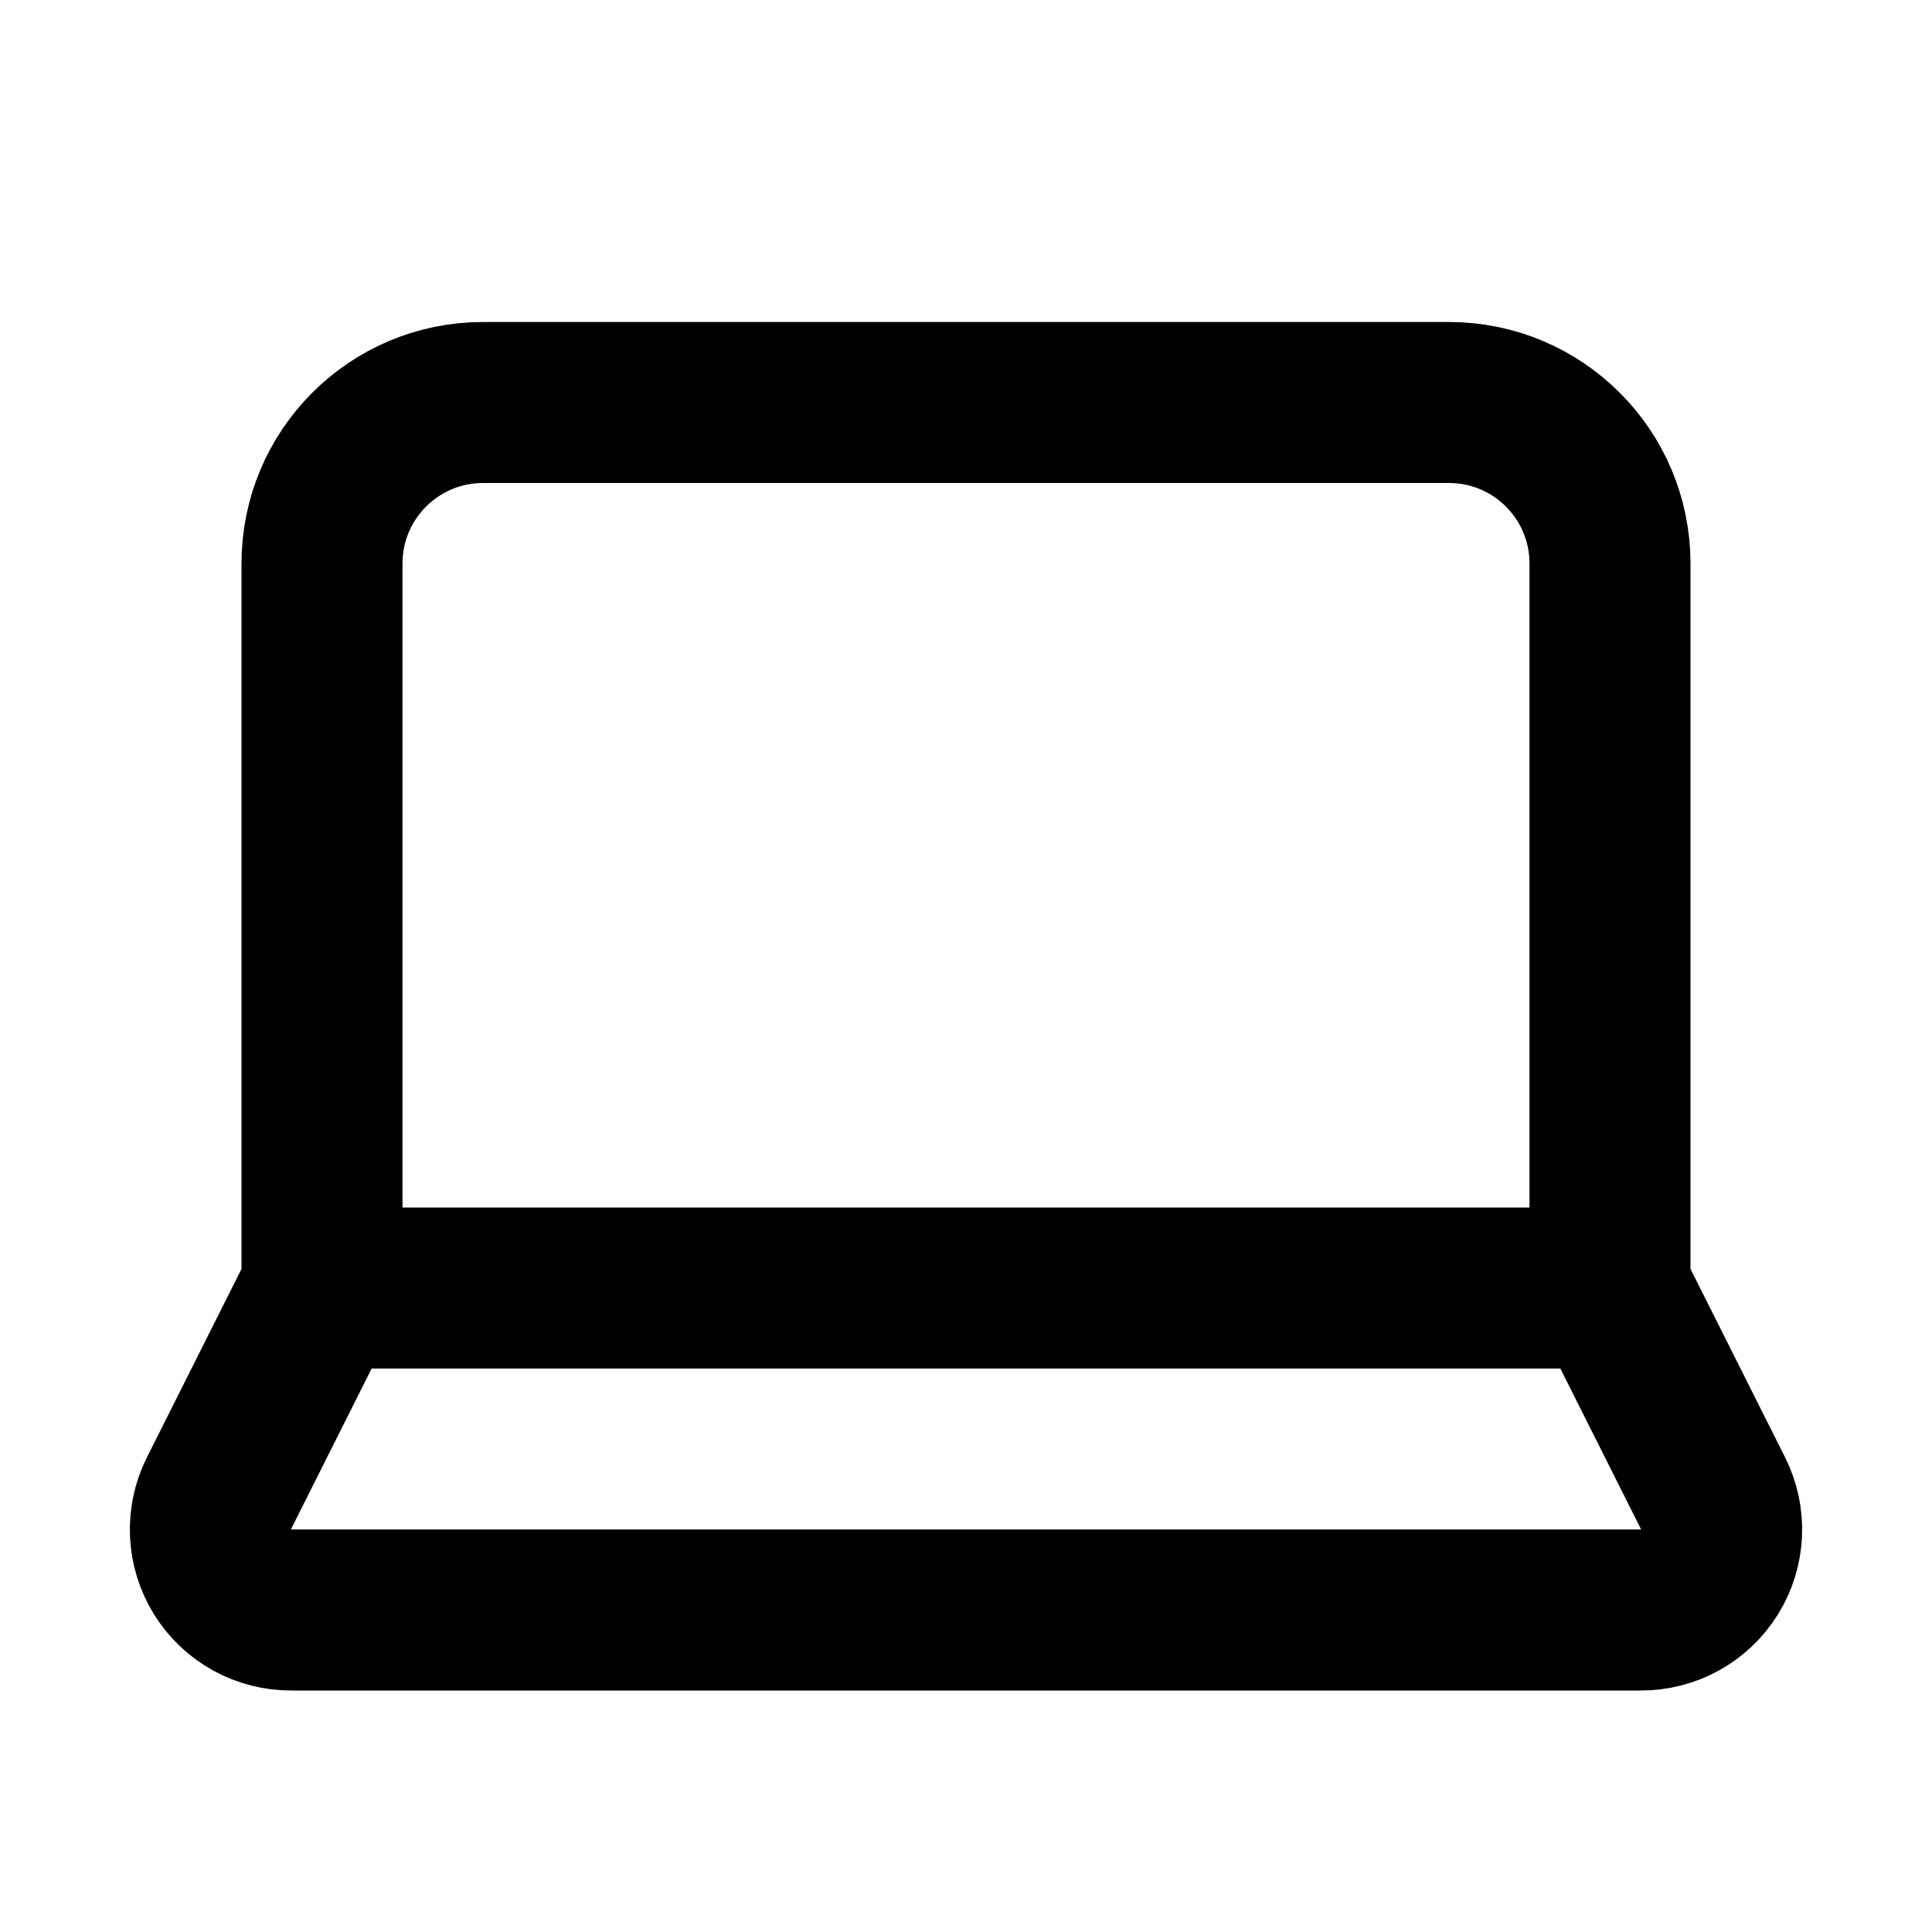
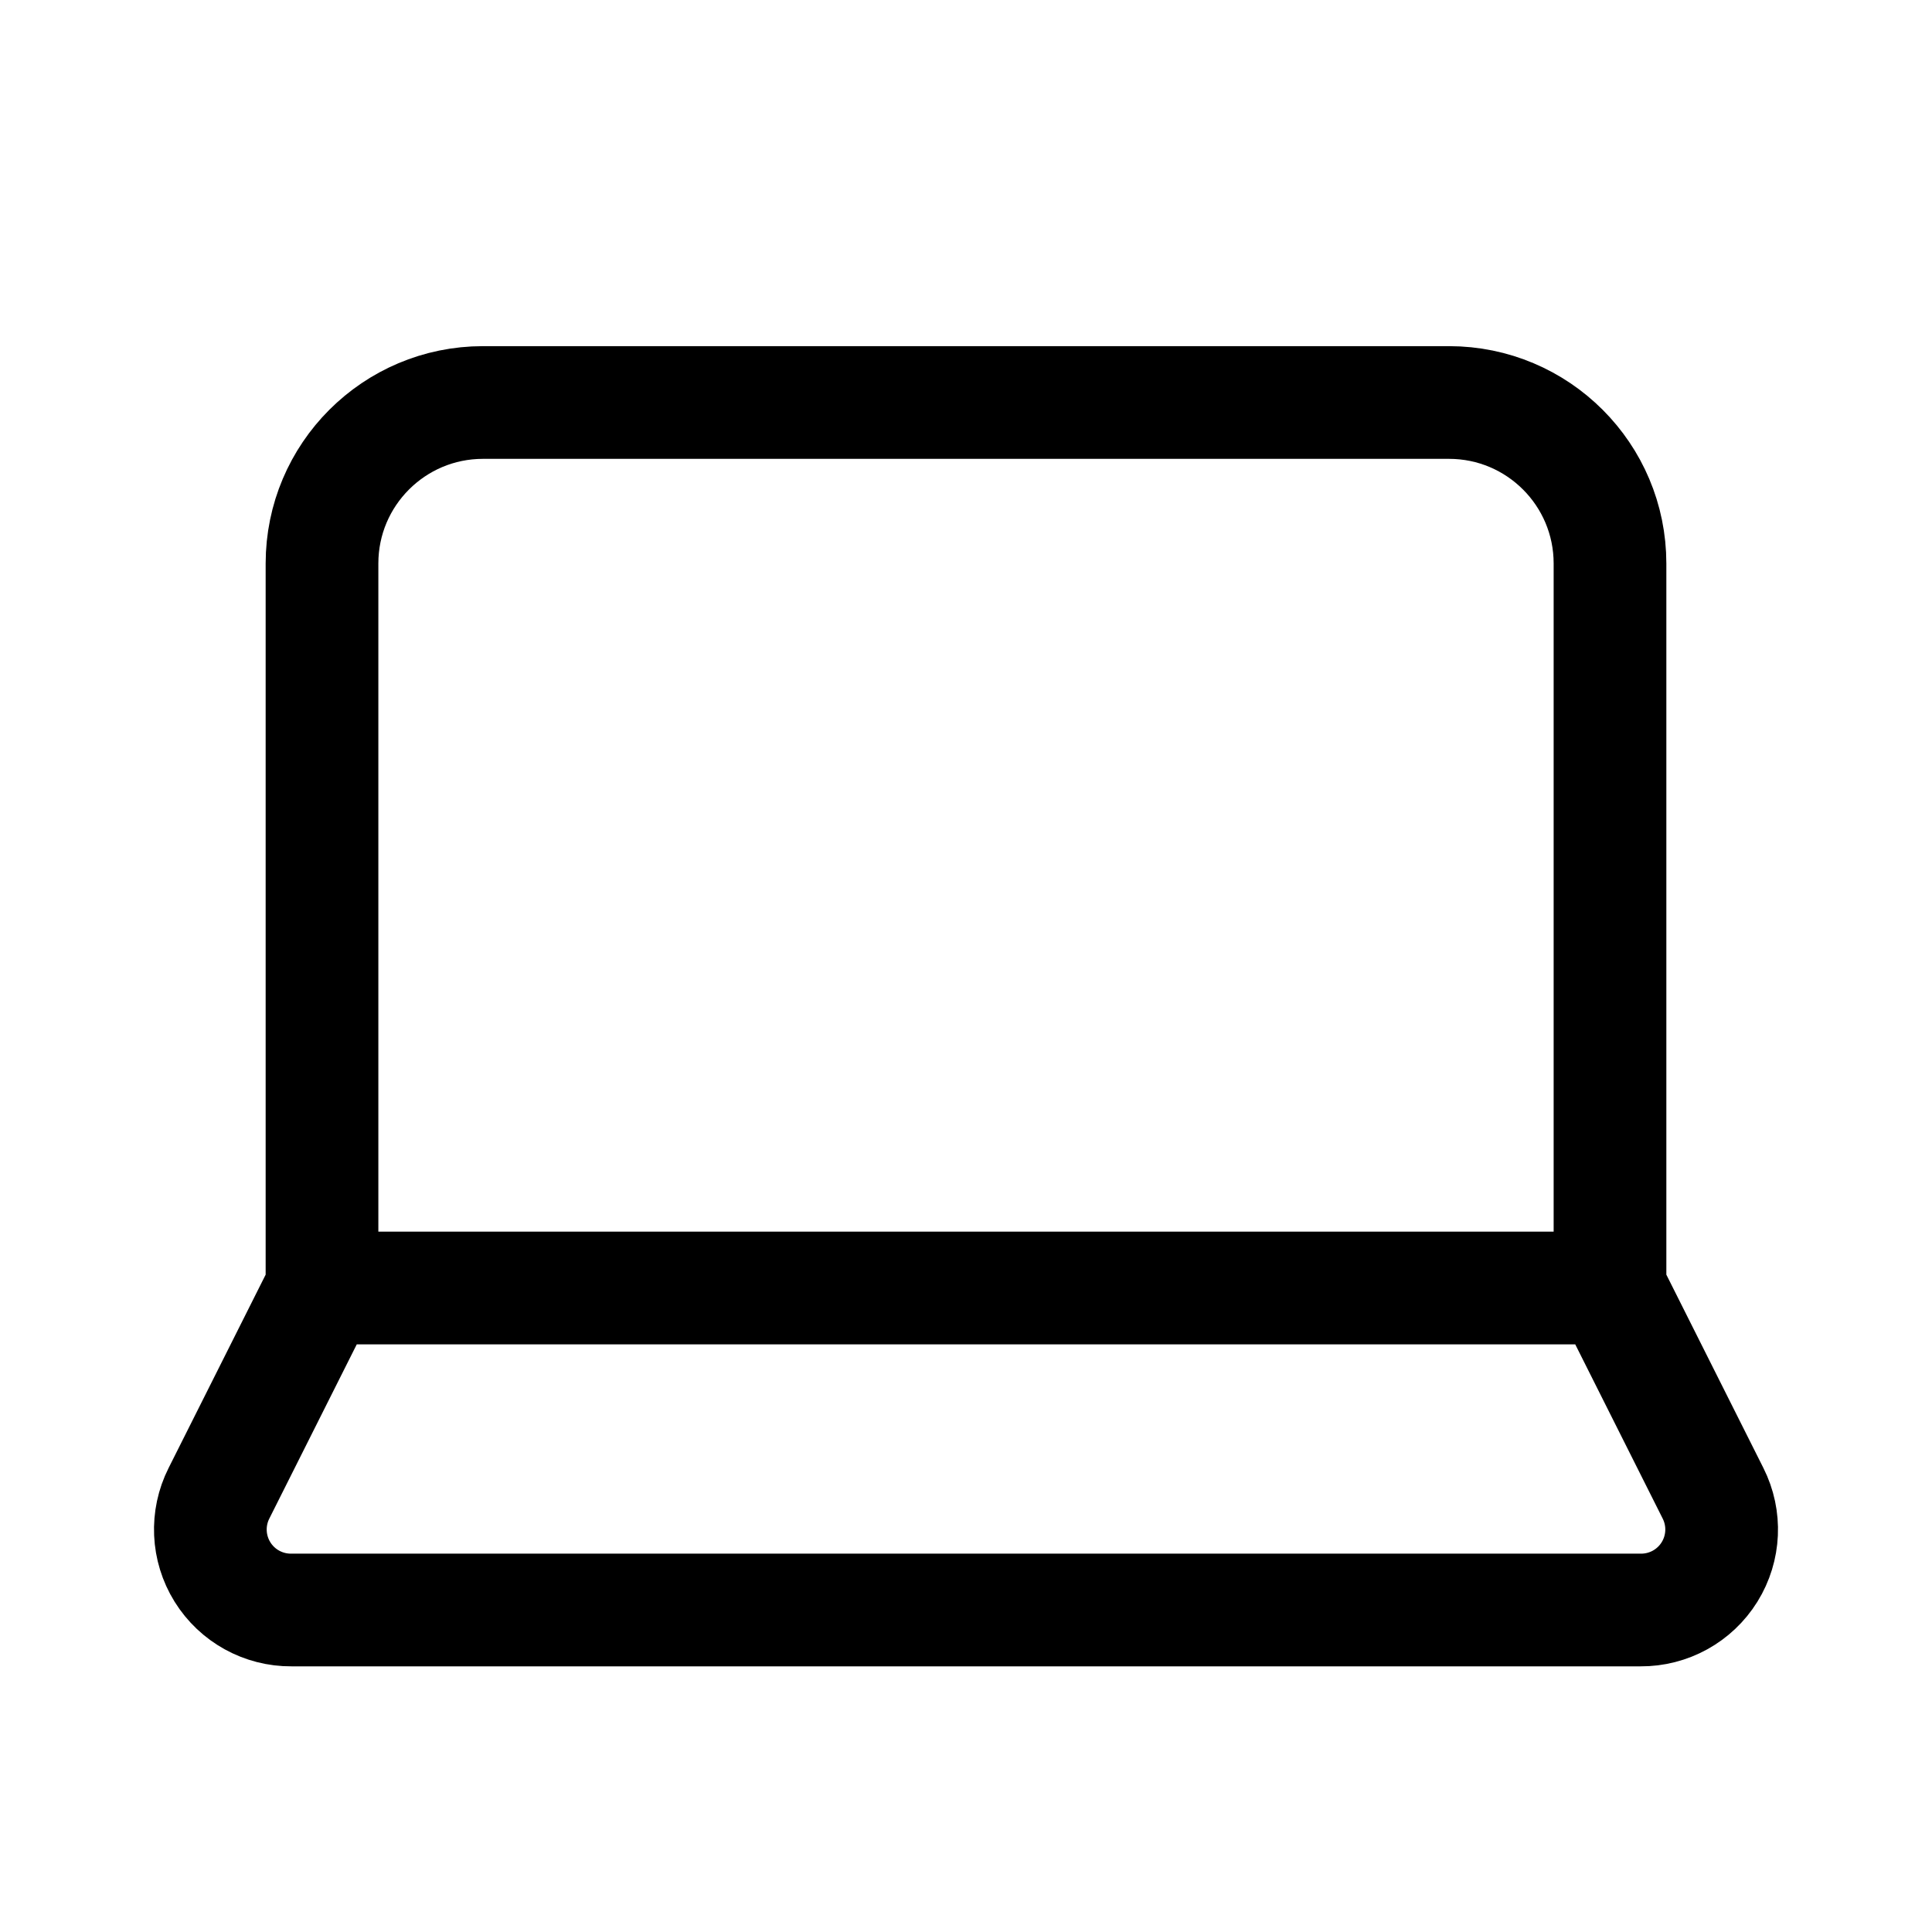
- <svg xmlns="http://www.w3.org/2000/svg" class="lucide lucide-laptop" width="24" height="24" viewBox="0 0 24 24" fill="none" stroke="currentColor" stroke-width="2" stroke-linecap="round" stroke-linejoin="round">
+ <svg xmlns="http://www.w3.org/2000/svg" class="lucide lucide-laptop" width="24" height="24" viewBox="0 0 24 24" fill="none" stroke="currentColor" stroke-width="1.4" stroke-linecap="round" stroke-linejoin="round">
  <path d="M20 16V7a2 2 0 0 0-2-2H6a2 2 0 0 0-2 2v9m16 0H4m16 0 1.28 2.55a1 1 0 0 1-.9 1.45H3.62a1 1 0 0 1-.9-1.45L4 16" />
</svg>
